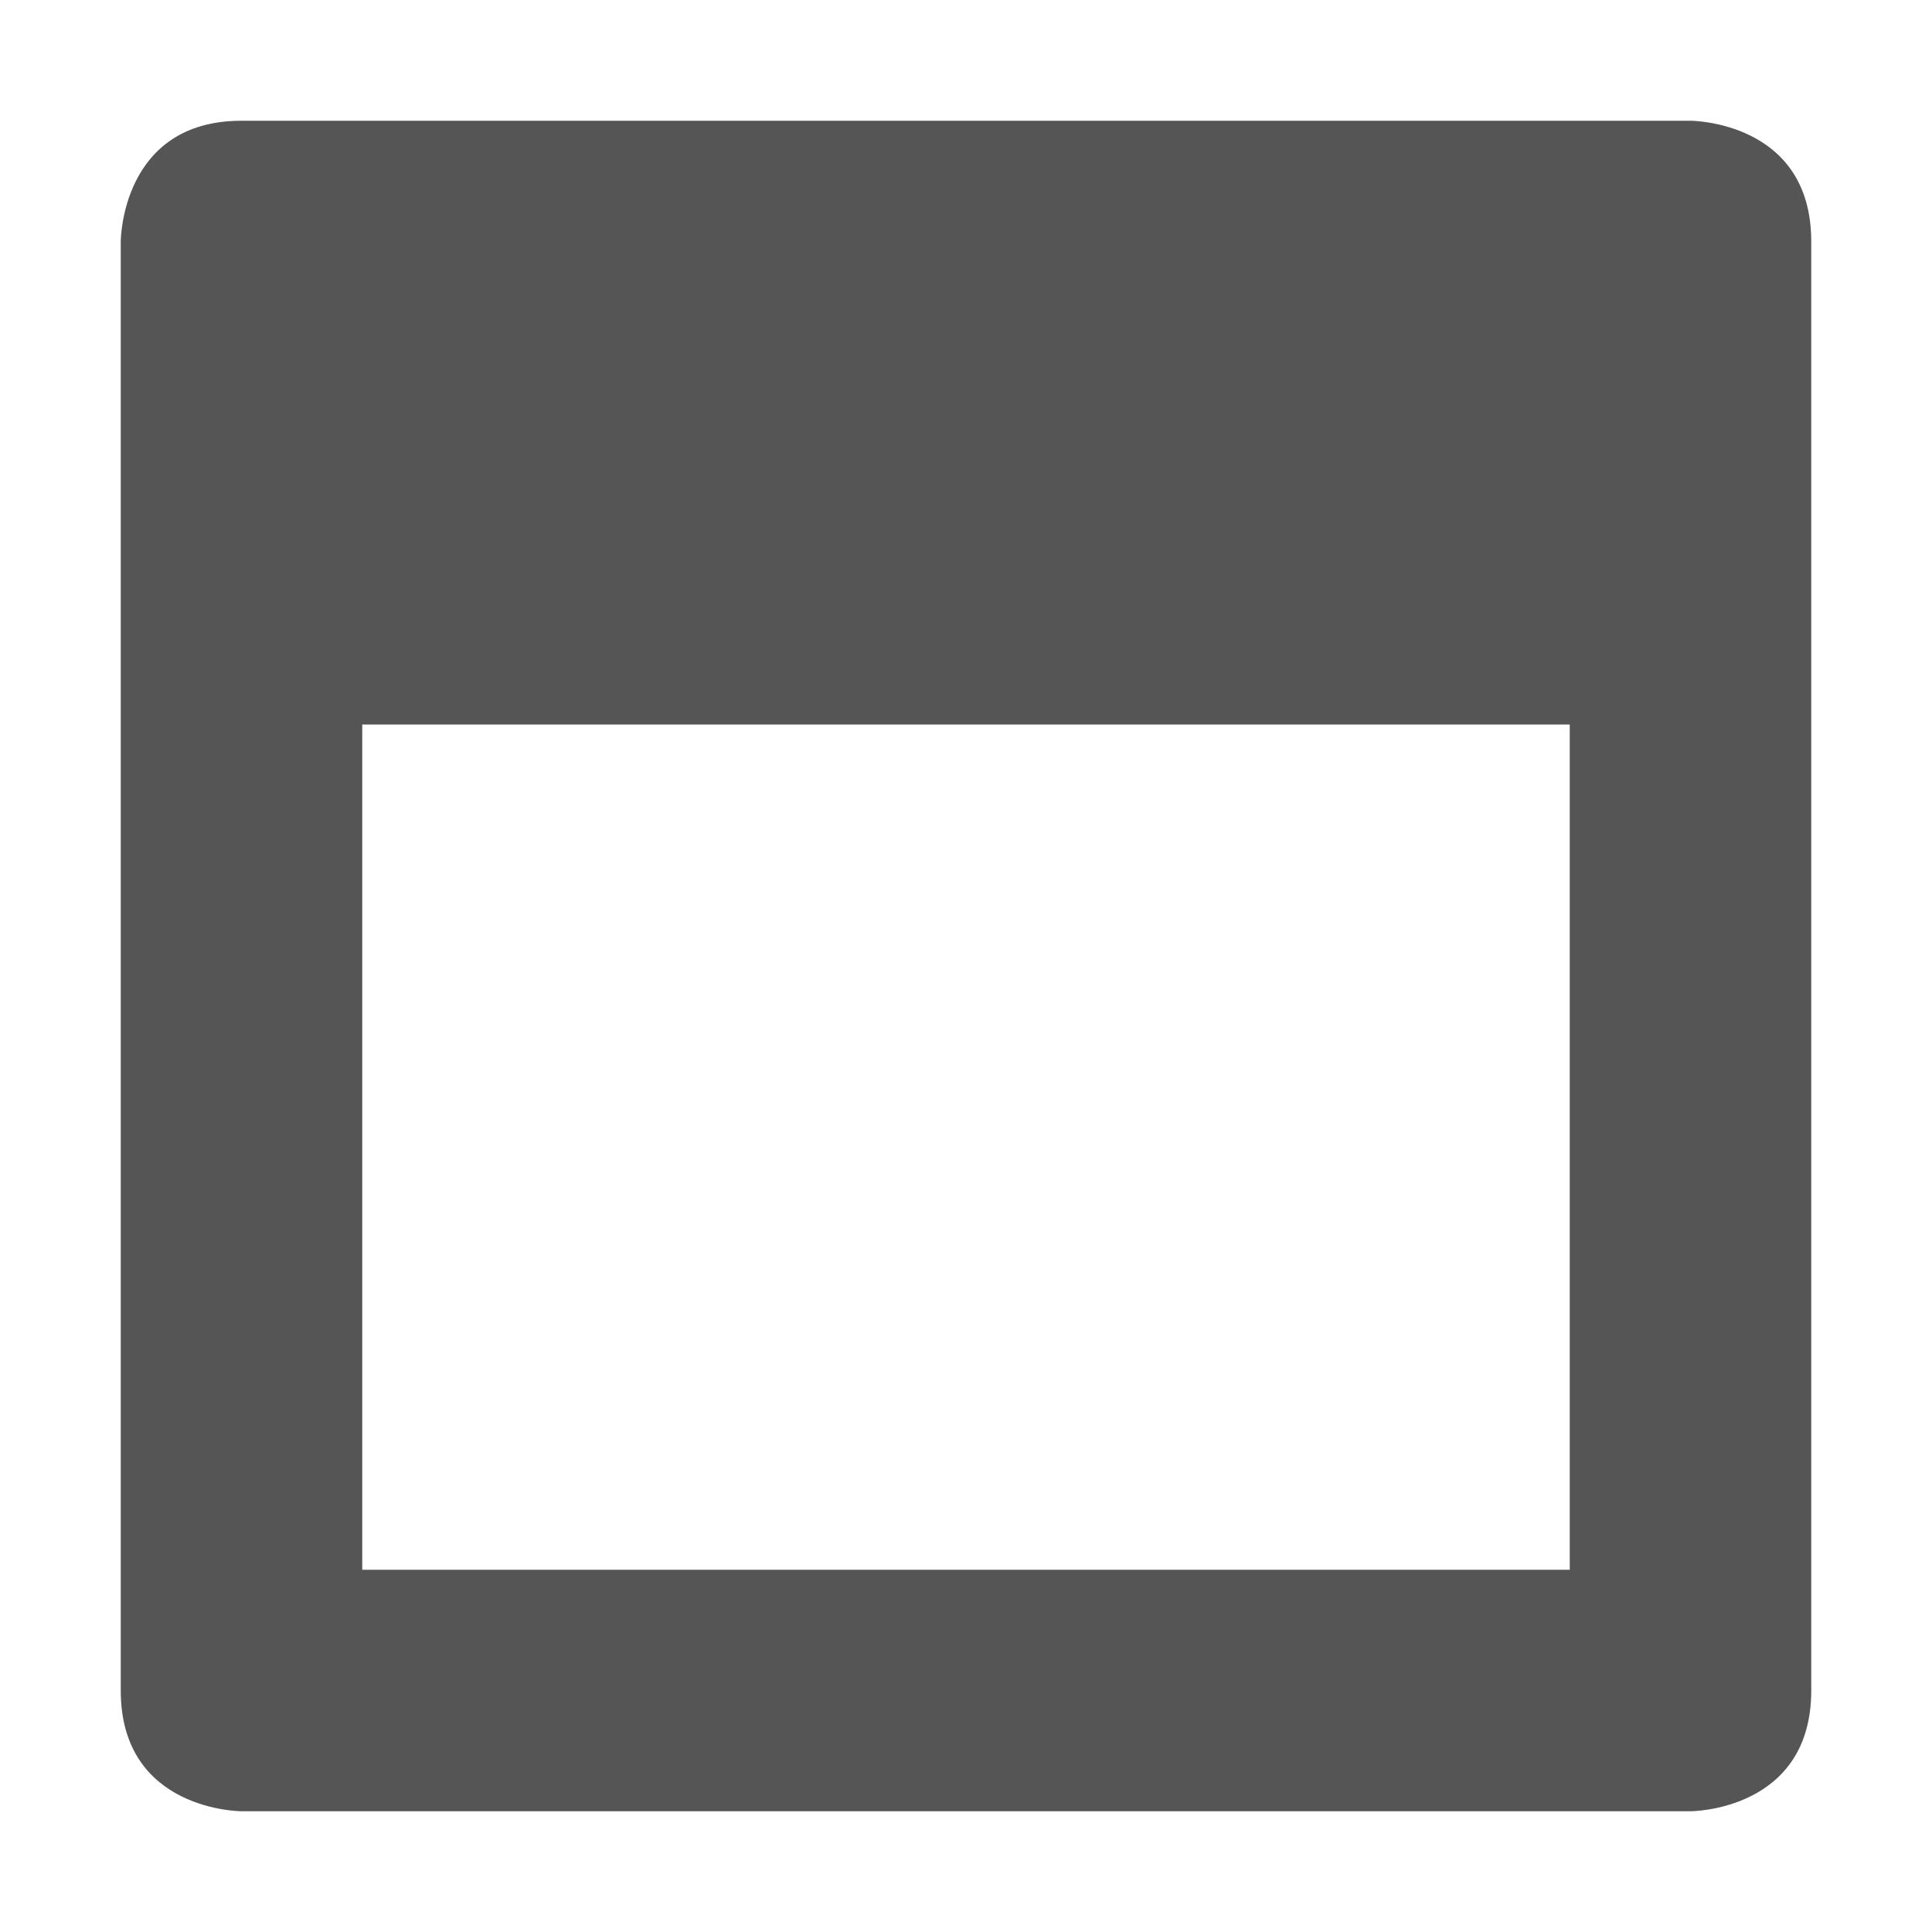
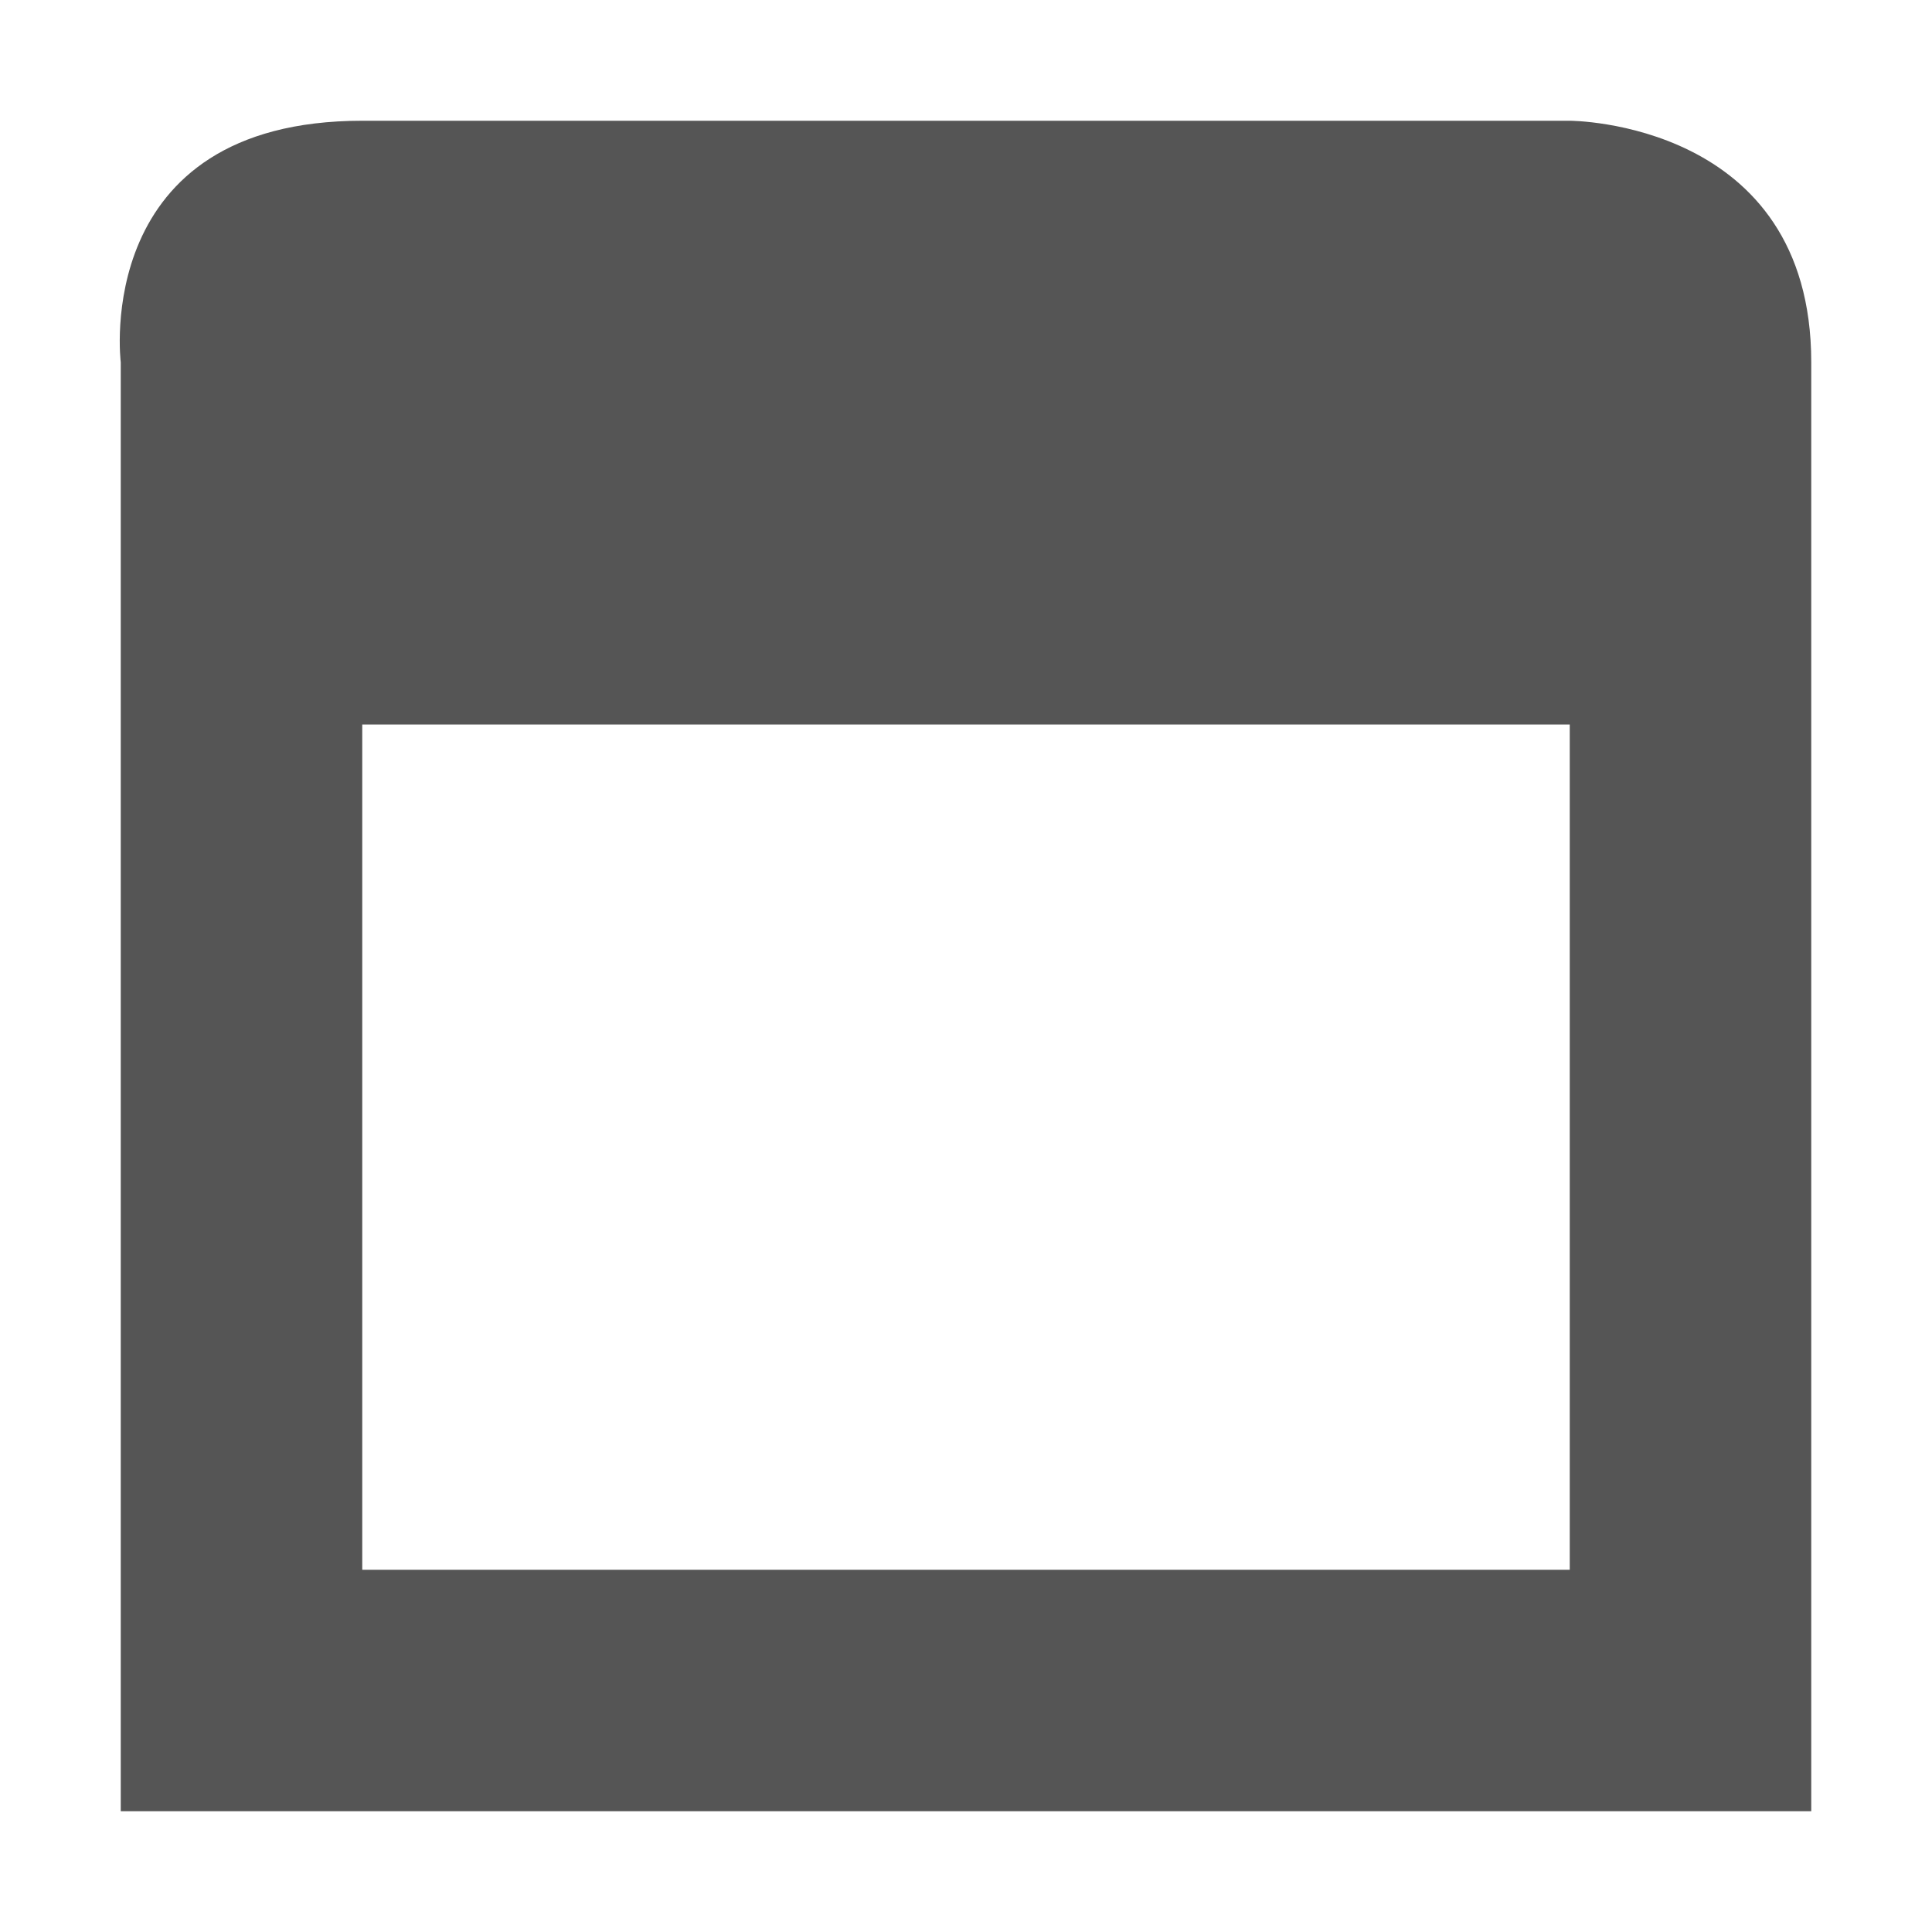
<svg xmlns="http://www.w3.org/2000/svg" xmlns:ns1="http://www.openswatchbook.org/uri/2009/osb" height="16" id="svg7384" style="enable-background:new" version="1.1" width="16">
  <defs id="defs7386">
    <linearGradient id="linearGradient5606" ns1:paint="solid">
      <stop id="stop5608" offset="0" style="stop-color:#000000;stop-opacity:1;" />
    </linearGradient>
-     <filter color-interpolation-filters="sRGB" id="filter7554">
+     <filter id="filter7554" style="color-interpolation-filters:sRGB">
      <feBlend id="feBlend7556" in2="BackgroundImage" mode="darken" />
    </filter>
  </defs>
-   <g id="layer9" style="display:inline" transform="translate(-785.0002,-13)" />
-   <g id="layer10" style="display:inline;filter:url(#filter7554)" transform="translate(-785.0002,-13)" />
-   <g id="layer1" style="display:inline" transform="translate(-544,-630)" />
-   <g id="layer14" style="display:inline" transform="translate(-785.0002,-13)" />
-   <g id="layer15" style="display:inline" transform="translate(-785.0002,-13)" />
-   <g id="g71291" style="display:inline" transform="translate(-785.0002,-13)" />
-   <g id="layer2" style="display:inline" transform="translate(-544,-480)" />
-   <g id="g6058" style="display:inline" transform="translate(-544,-480)">
-     <path d="m 546,481 c -1,0 -1,1 -1,1 l 0,12 c 0,1 1,1 1,1 l 12,0 c 0,0 1,0 1,-1 l 0,-12 c 0,-1 -1,-1 -1,-1 z m 1,5 10,0 0,5.312 0,0.844 0,0.844 -10,0 0,-0.844 0,-1.656 z" id="path6716" style="font-size:medium;font-style:normal;font-variant:normal;font-weight:normal;font-stretch:normal;text-indent:0;text-align:start;text-decoration:none;line-height:normal;letter-spacing:normal;word-spacing:normal;text-transform:none;direction:ltr;block-progression:tb;writing-mode:lr-tb;text-anchor:start;baseline-shift:baseline;color:#000000;fill:#555555;fill-opacity:1;fill-rule:nonzero;stroke:none;stroke-width:2;marker:none;visibility:visible;display:inline;overflow:visible;enable-background:new;font-family:Sans;-inkscape-font-specification:Sans" />
-     <g id="g6718" style="fill:#f7f7f7" transform="translate(197.8093,-483.1781)">
+   <g id="layer9" style="display:inline" transform="translate(-805.0002,-41)" />
+   <g id="layer10" style="display:inline;filter:url(#filter7554)" transform="translate(-805.0002,-41)" />
+   <g id="layer1" style="display:inline" transform="translate(-564,-658)" />
+   <g id="layer14" style="display:inline" transform="translate(-805.0002,-41)" />
+   <g id="layer15" style="display:inline" transform="translate(-805.0002,-41)" />
+   <g id="g71291" style="display:inline" transform="translate(-805.0002,-41)" />
+   <g id="layer2" style="display:inline" transform="translate(-564,-508)" />
+   <g id="g6058" style="display:inline" transform="translate(-564,-508)">
+     <path d="m 567,509 c -2.25,0 -2,2 -2,2 0,3 0,12 0,12 l 14,0 c 0,0 0,-1.25 0,-1 l 0,-11 c 0,-2 -2,-2 -2,-2 z m 0,5 10,0 0,5.312 0,0.844 0,0.844 -10,0 0,-0.844 0,-1.656 z" id="path6716" style="color:#000000;font-style:normal;font-variant:normal;font-weight:normal;font-stretch:normal;font-size:medium;line-height:normal;font-family:Sans;-inkscape-font-specification:Sans;text-indent:0;text-align:start;text-decoration:none;text-decoration-line:none;letter-spacing:normal;word-spacing:normal;text-transform:none;direction:ltr;block-progression:tb;writing-mode:lr-tb;baseline-shift:baseline;text-anchor:start;display:inline;overflow:visible;visibility:visible;fill:#555555;fill-opacity:1;fill-rule:nonzero;stroke:none;stroke-width:2;marker:none;enable-background:new" />
+     <g id="g6718" style="fill:#333333" transform="translate(217.8093,-455.1781)">
      
    </g>
  </g>
-   <g id="layer12" style="display:inline" transform="translate(-785.0002,-13)" />
+   <g id="layer12" style="display:inline" transform="translate(-805.0002,-41)" />
</svg>
